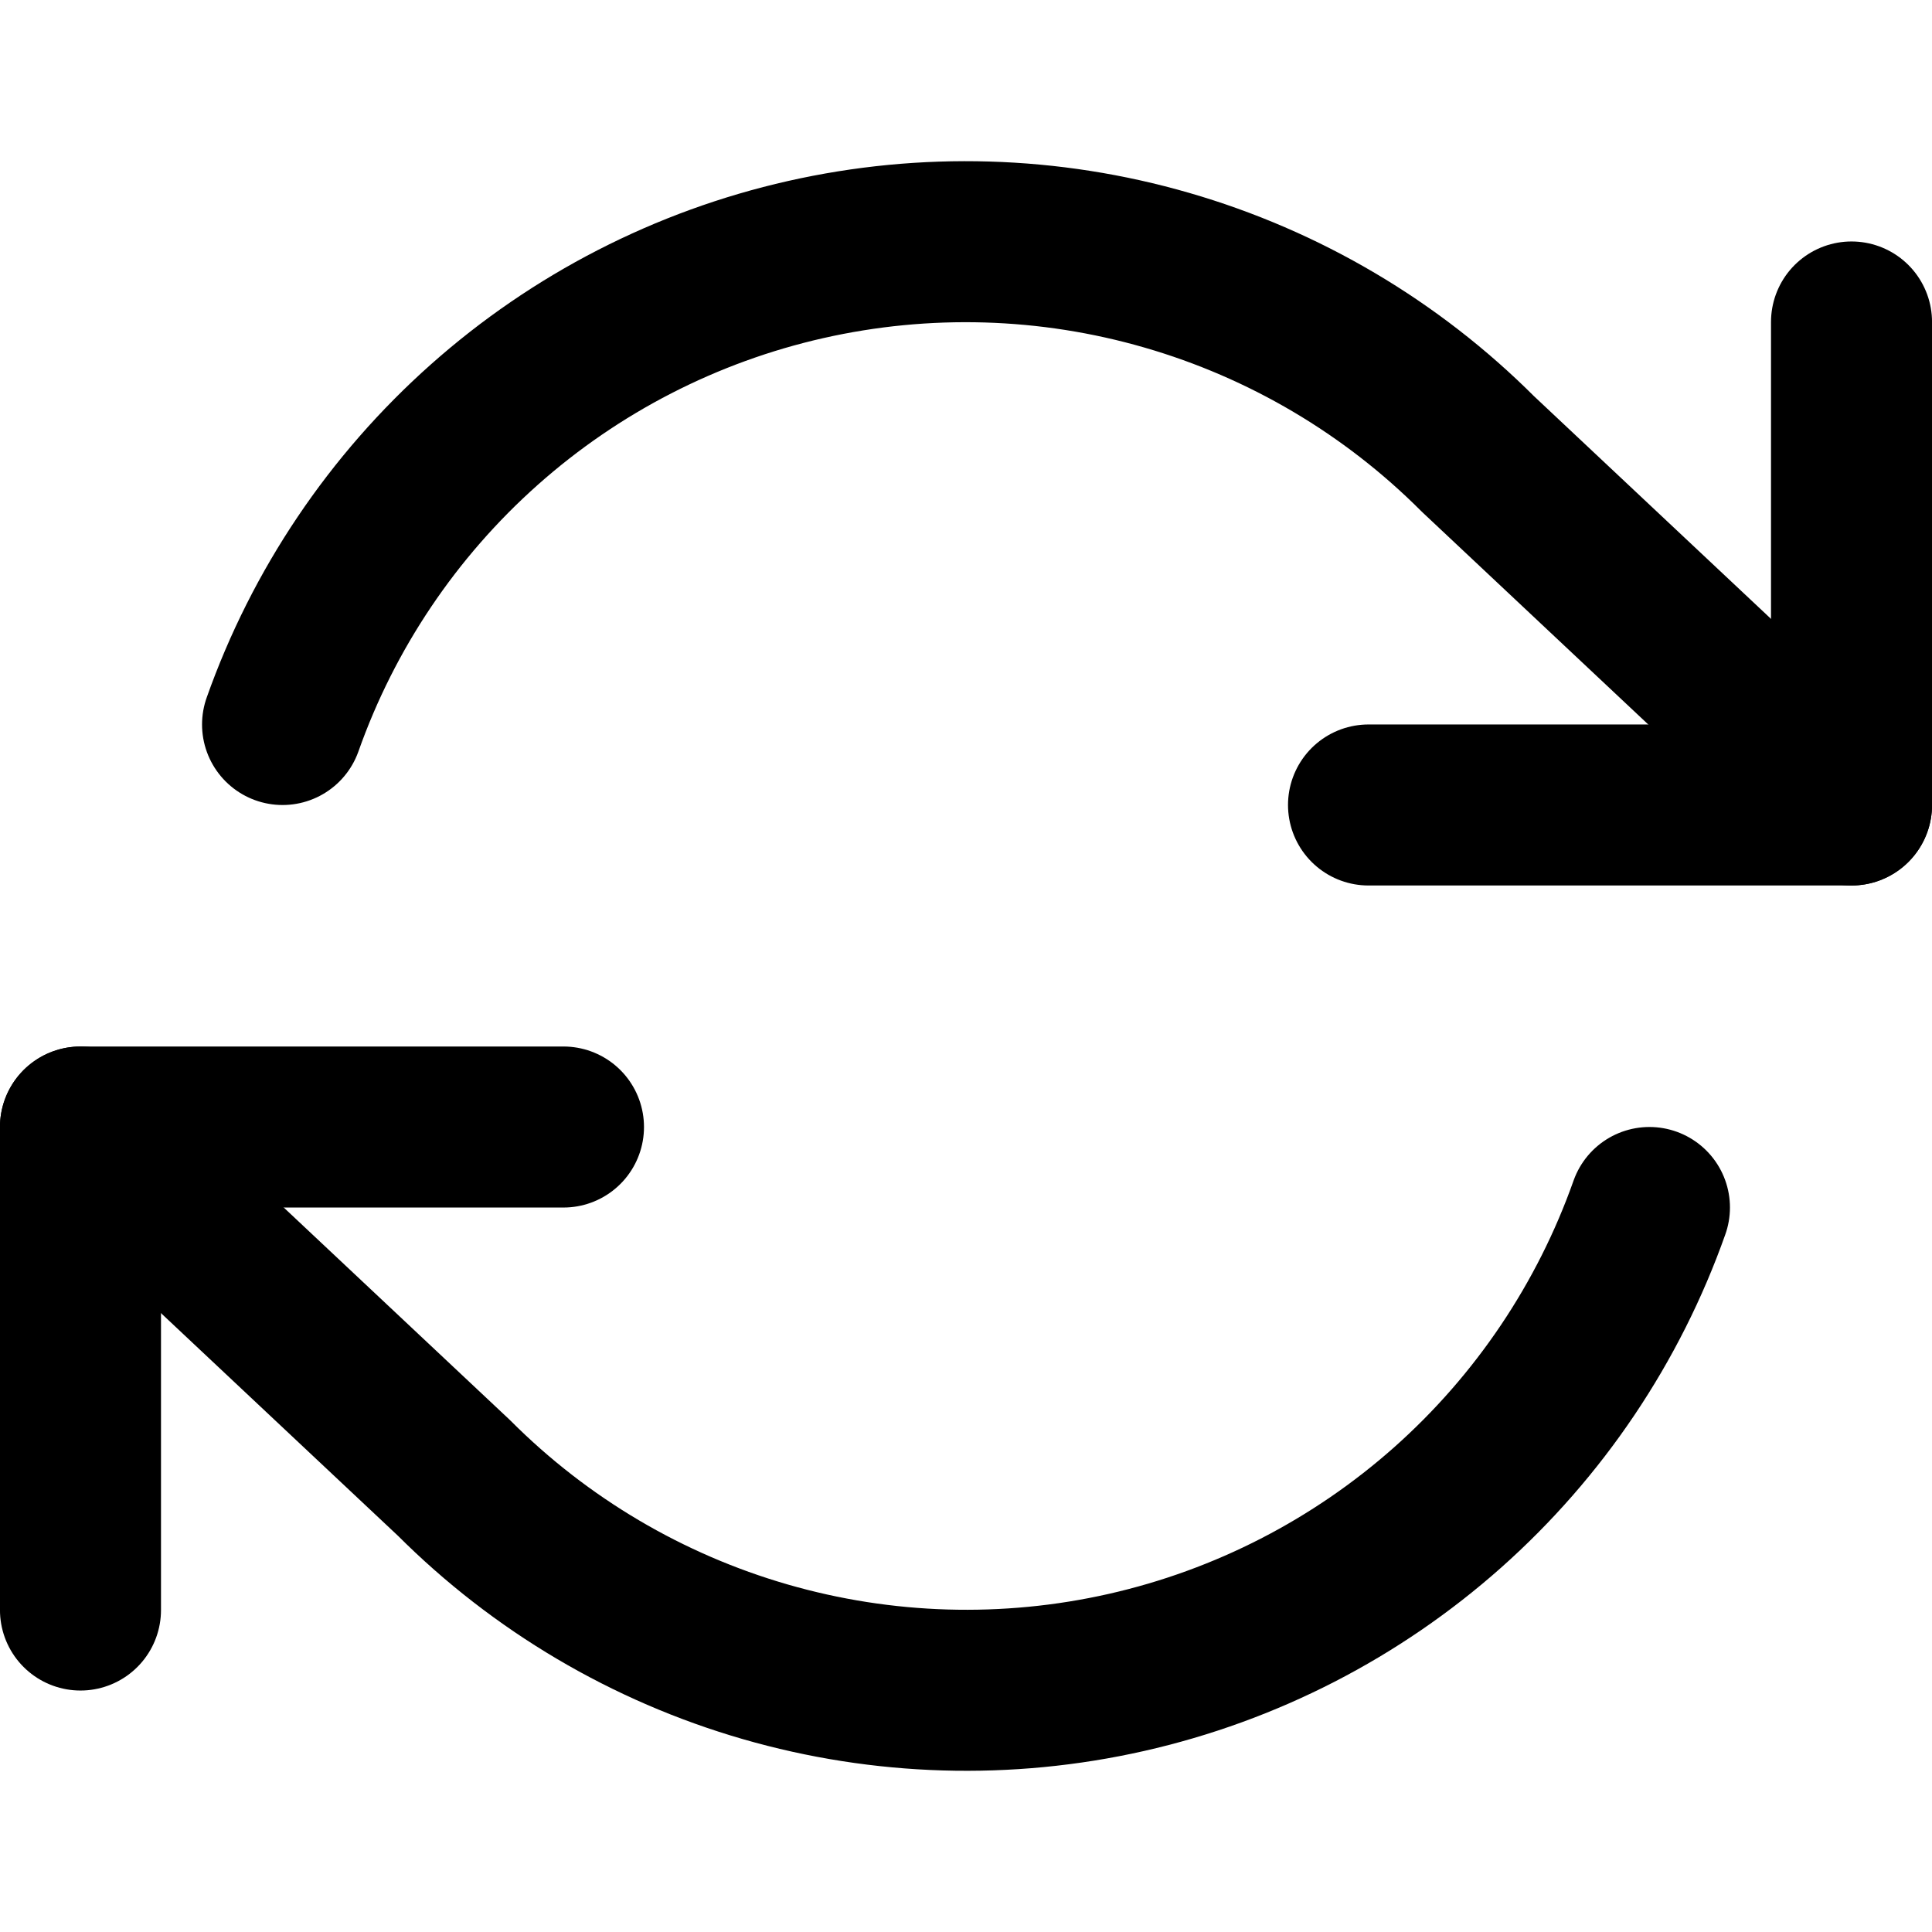
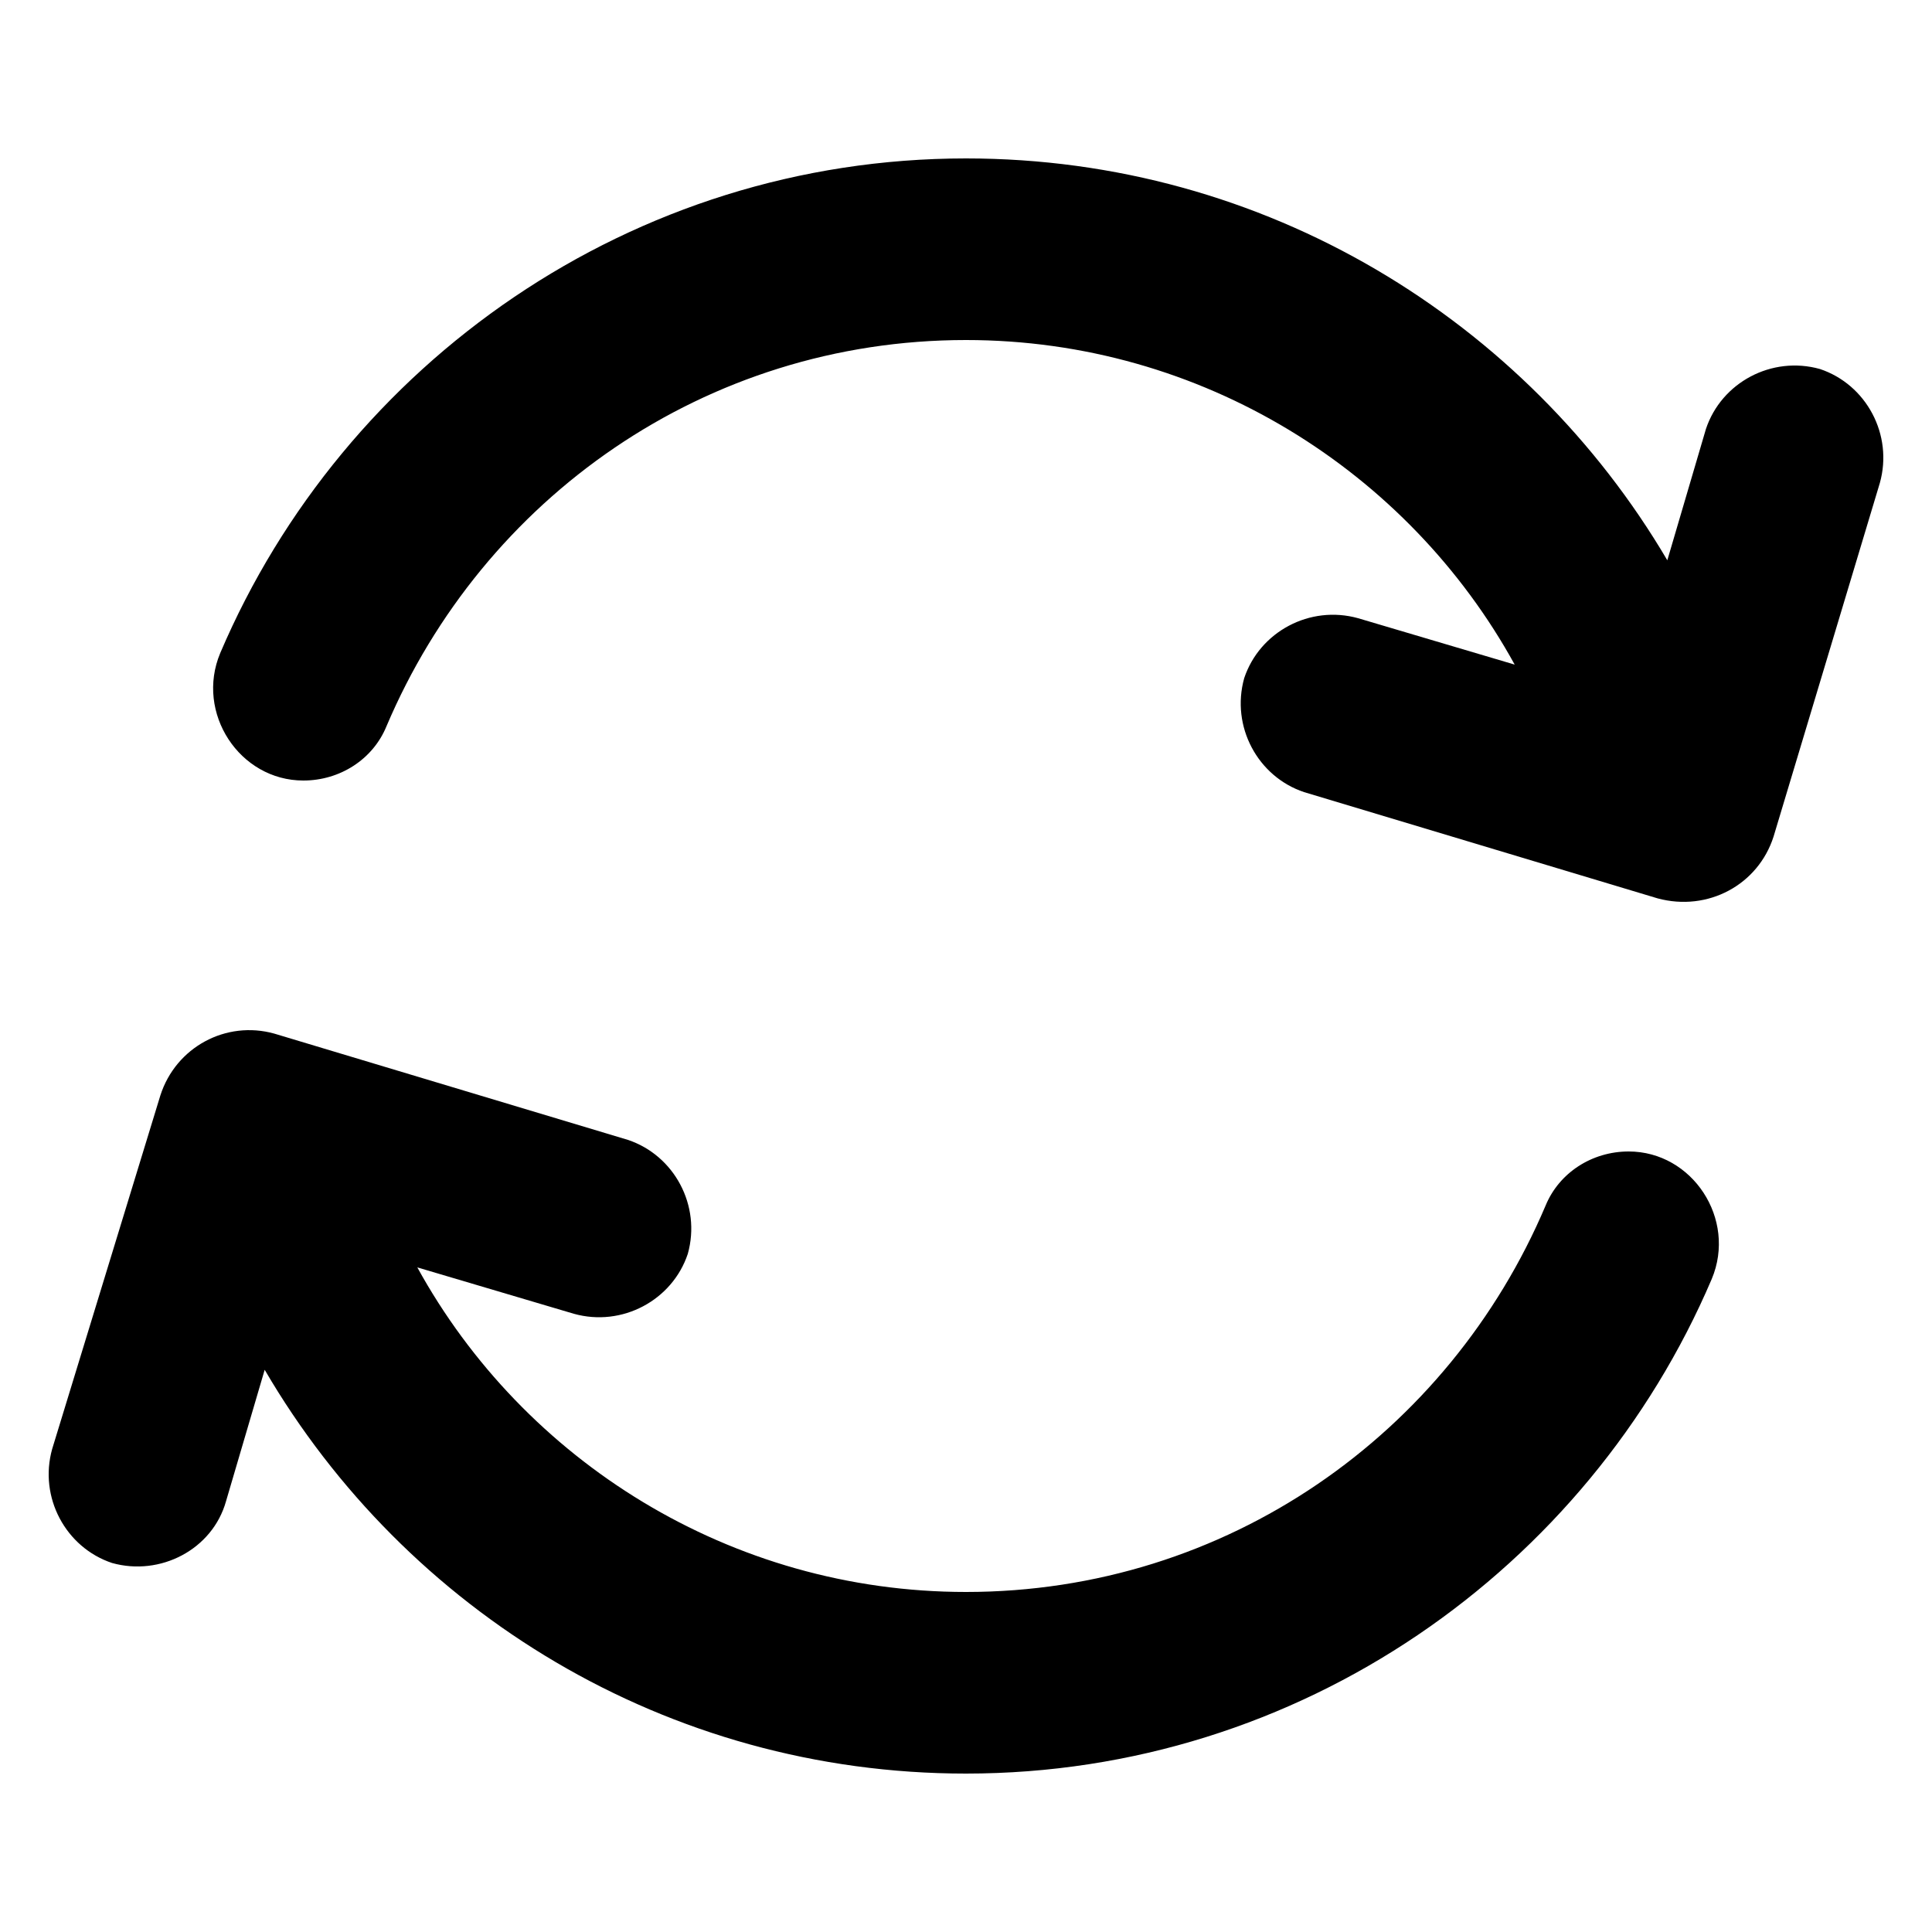
- <svg xmlns="http://www.w3.org/2000/svg" width="32" height="32" viewBox="0 0 32 32" fill="none">
-   <path d="M30.667 5.333V13.333H22.667" stroke="black" stroke-width="2.667" stroke-linecap="round" stroke-linejoin="round" />
-   <path d="M1.333 26.667V18.667H9.333" stroke="black" stroke-width="2.667" stroke-linecap="round" stroke-linejoin="round" />
-   <path d="M4.68 12C5.356 10.089 6.506 8.381 8.021 7.034C9.536 5.687 11.367 4.746 13.345 4.299C15.322 3.852 17.38 3.912 19.327 4.476C21.274 5.039 23.047 6.086 24.48 7.52L30.667 13.333M1.333 18.667L7.52 24.48C8.953 25.914 10.726 26.961 12.673 27.524C14.62 28.087 16.679 28.148 18.656 27.701C20.633 27.254 22.464 26.313 23.98 24.966C25.495 23.619 26.644 21.911 27.32 20" stroke="black" stroke-width="2.667" stroke-linecap="round" stroke-linejoin="round" />
+ <svg xmlns="http://www.w3.org/2000/svg" height="100px" width="100px" fill="#000000" version="1.1" x="0px" y="0px" viewBox="0 0 100 100" style="enable-background:new 0 0 100 100;" xml:space="preserve">
+   <g>
+     <g>
+       <g>
+         <path d="M91.8,43.3L97.3,25c0.7-2.5-0.7-5.1-3.1-5.9l0,0c-2.5-0.7-5.1,0.7-5.9,3.1l-2,6.8C79,16.6,65.5,8.2,50,8.2     c-17.3,0-32.2,10.6-38.6,25.6c-1.3,3.1,1,6.6,4.3,6.6c1.9,0,3.6-1.1,4.3-2.8C25,25.8,36.5,17.6,50,17.6     c12.2,0,22.9,6.8,28.4,16.8L70.3,32c-2.5-0.7-5.1,0.7-5.9,3.1l0,0c-0.7,2.5,0.7,5.1,3.1,5.9l18.3,5.5     C88.4,47.2,91,45.8,91.8,43.3z" />
+         <path d="M11.7,77.7l2-6.8C21,83.4,34.5,91.8,50,91.8c17.3,0,32.2-10.6,38.6-25.6c1.3-3.1-1-6.6-4.3-6.6h0c-1.9,0-3.6,1.1-4.3,2.8     C75,74.2,63.5,82.4,50,82.4c-12.2,0-22.9-6.8-28.4-16.8l8.1,2.4c2.5,0.7,5.1-0.7,5.9-3.1l0,0c0.7-2.5-0.7-5.1-3.1-5.9l-18.3-5.5     c-2.5-0.7-5.1,0.7-5.9,3.2L2.7,75c-0.7,2.5,0.7,5.1,3.1,5.9l0,0C8.3,81.6,11,80.2,11.7,77.7z" />
+       </g>
+     </g>
+   </g>
</svg>
